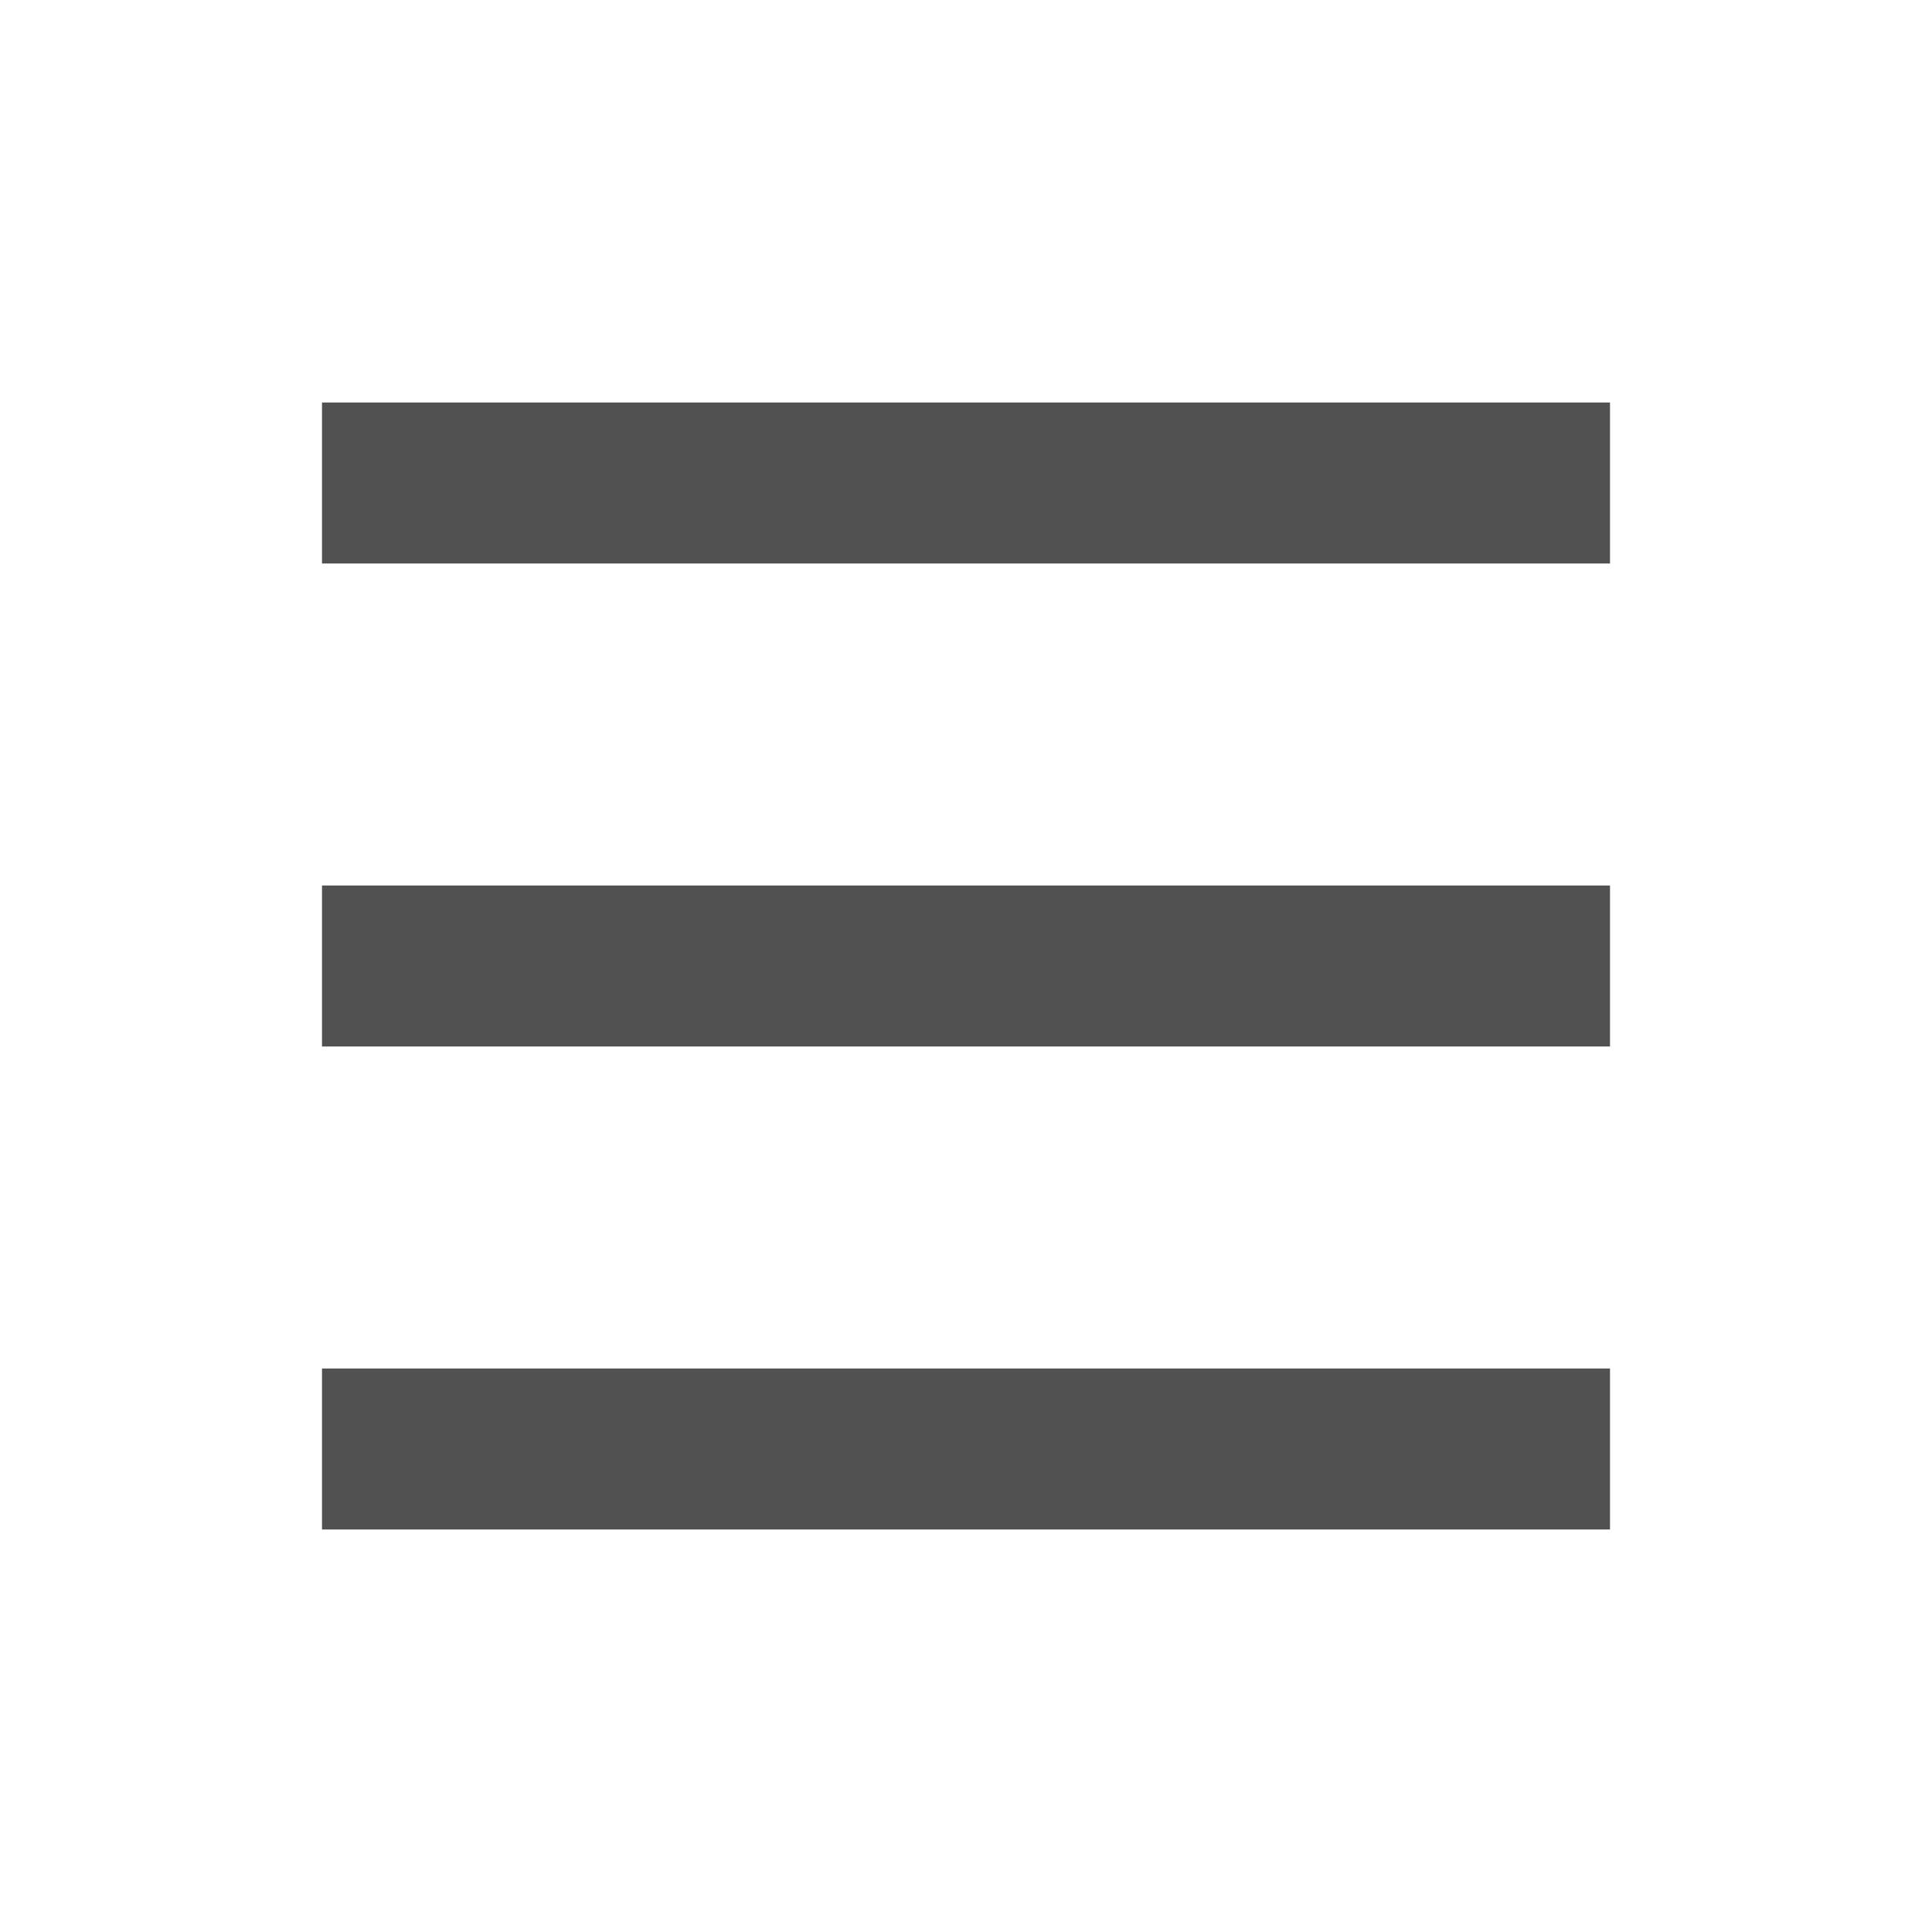
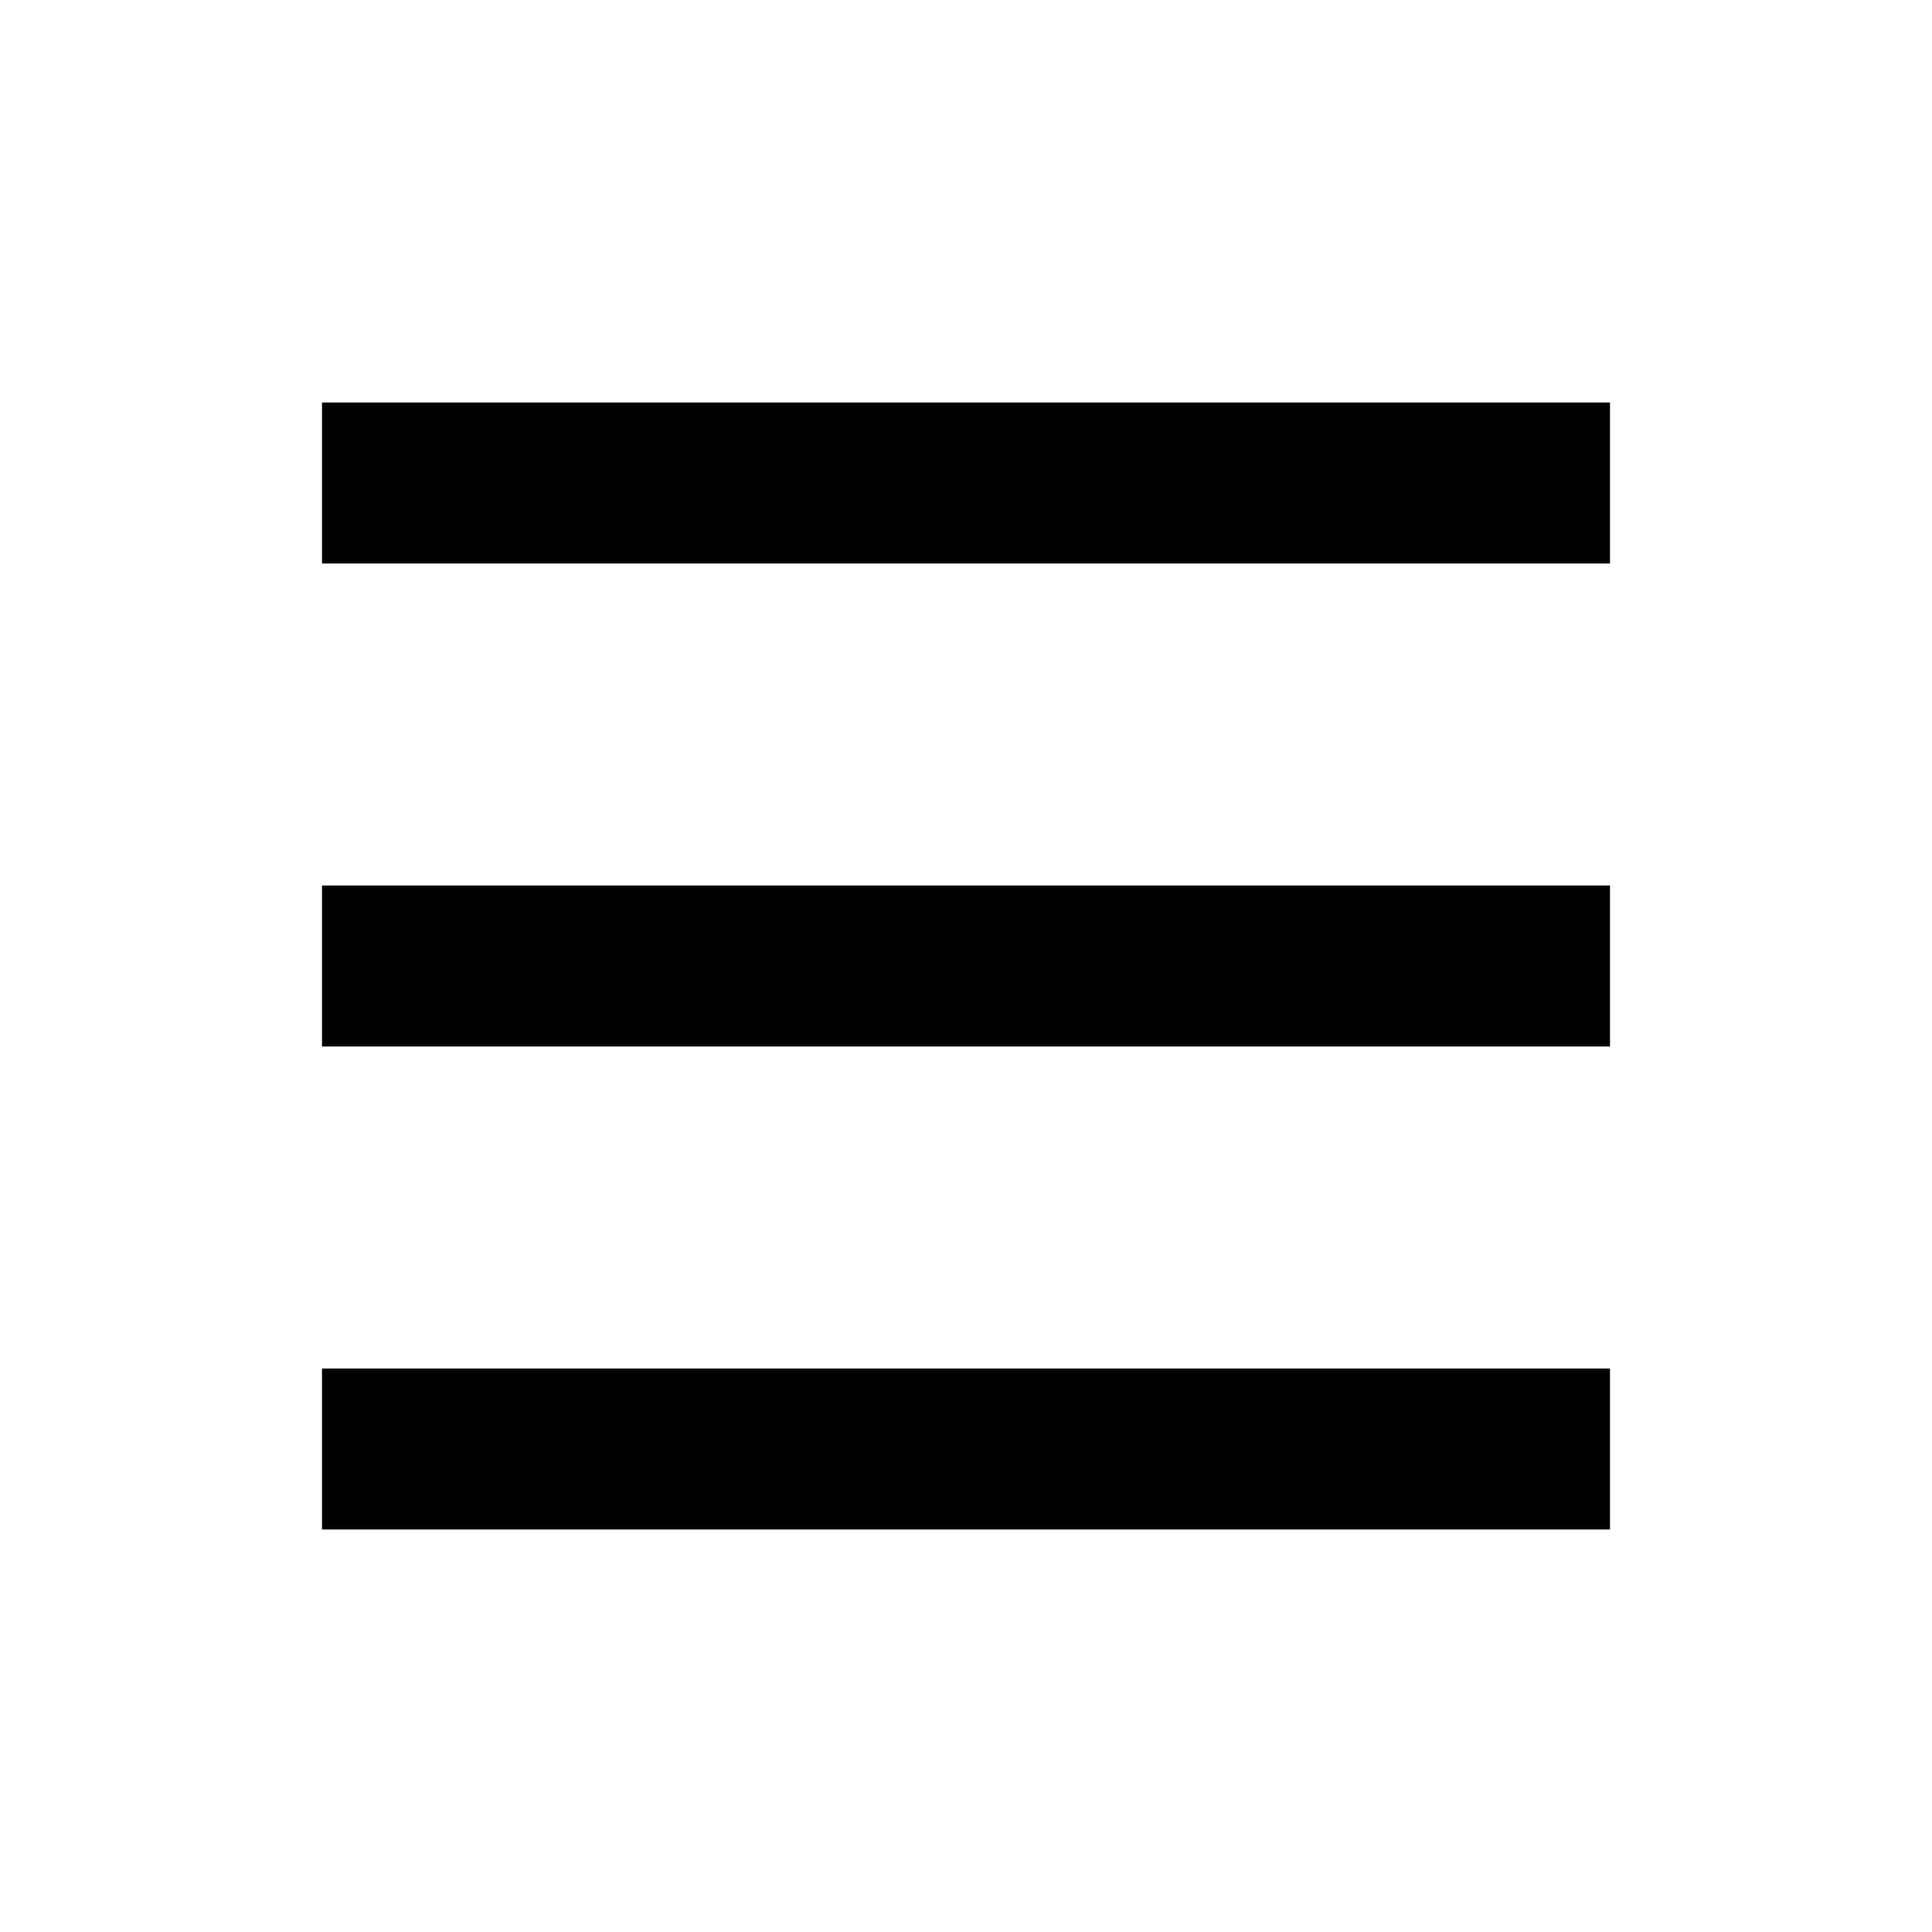
<svg xmlns="http://www.w3.org/2000/svg" t="1683377817875" class="icon" viewBox="0 0 1024 1024" version="1.1" p-id="3240" width="200" height="200">
-   <path d="M170.667 213.333h682.667v85.333H170.667V213.333z m0 512h682.667v85.333H170.667v-85.333z m0-256h682.667v85.333H170.667v-85.333z" fill="#515151" p-id="3241" />
+   <path d="M170.667 213.333h682.667v85.333H170.667V213.333z m0 512h682.667v85.333H170.667v-85.333z m0-256h682.667v85.333H170.667v-85.333z" fill="currentColor" p-id="3241" />
</svg>
